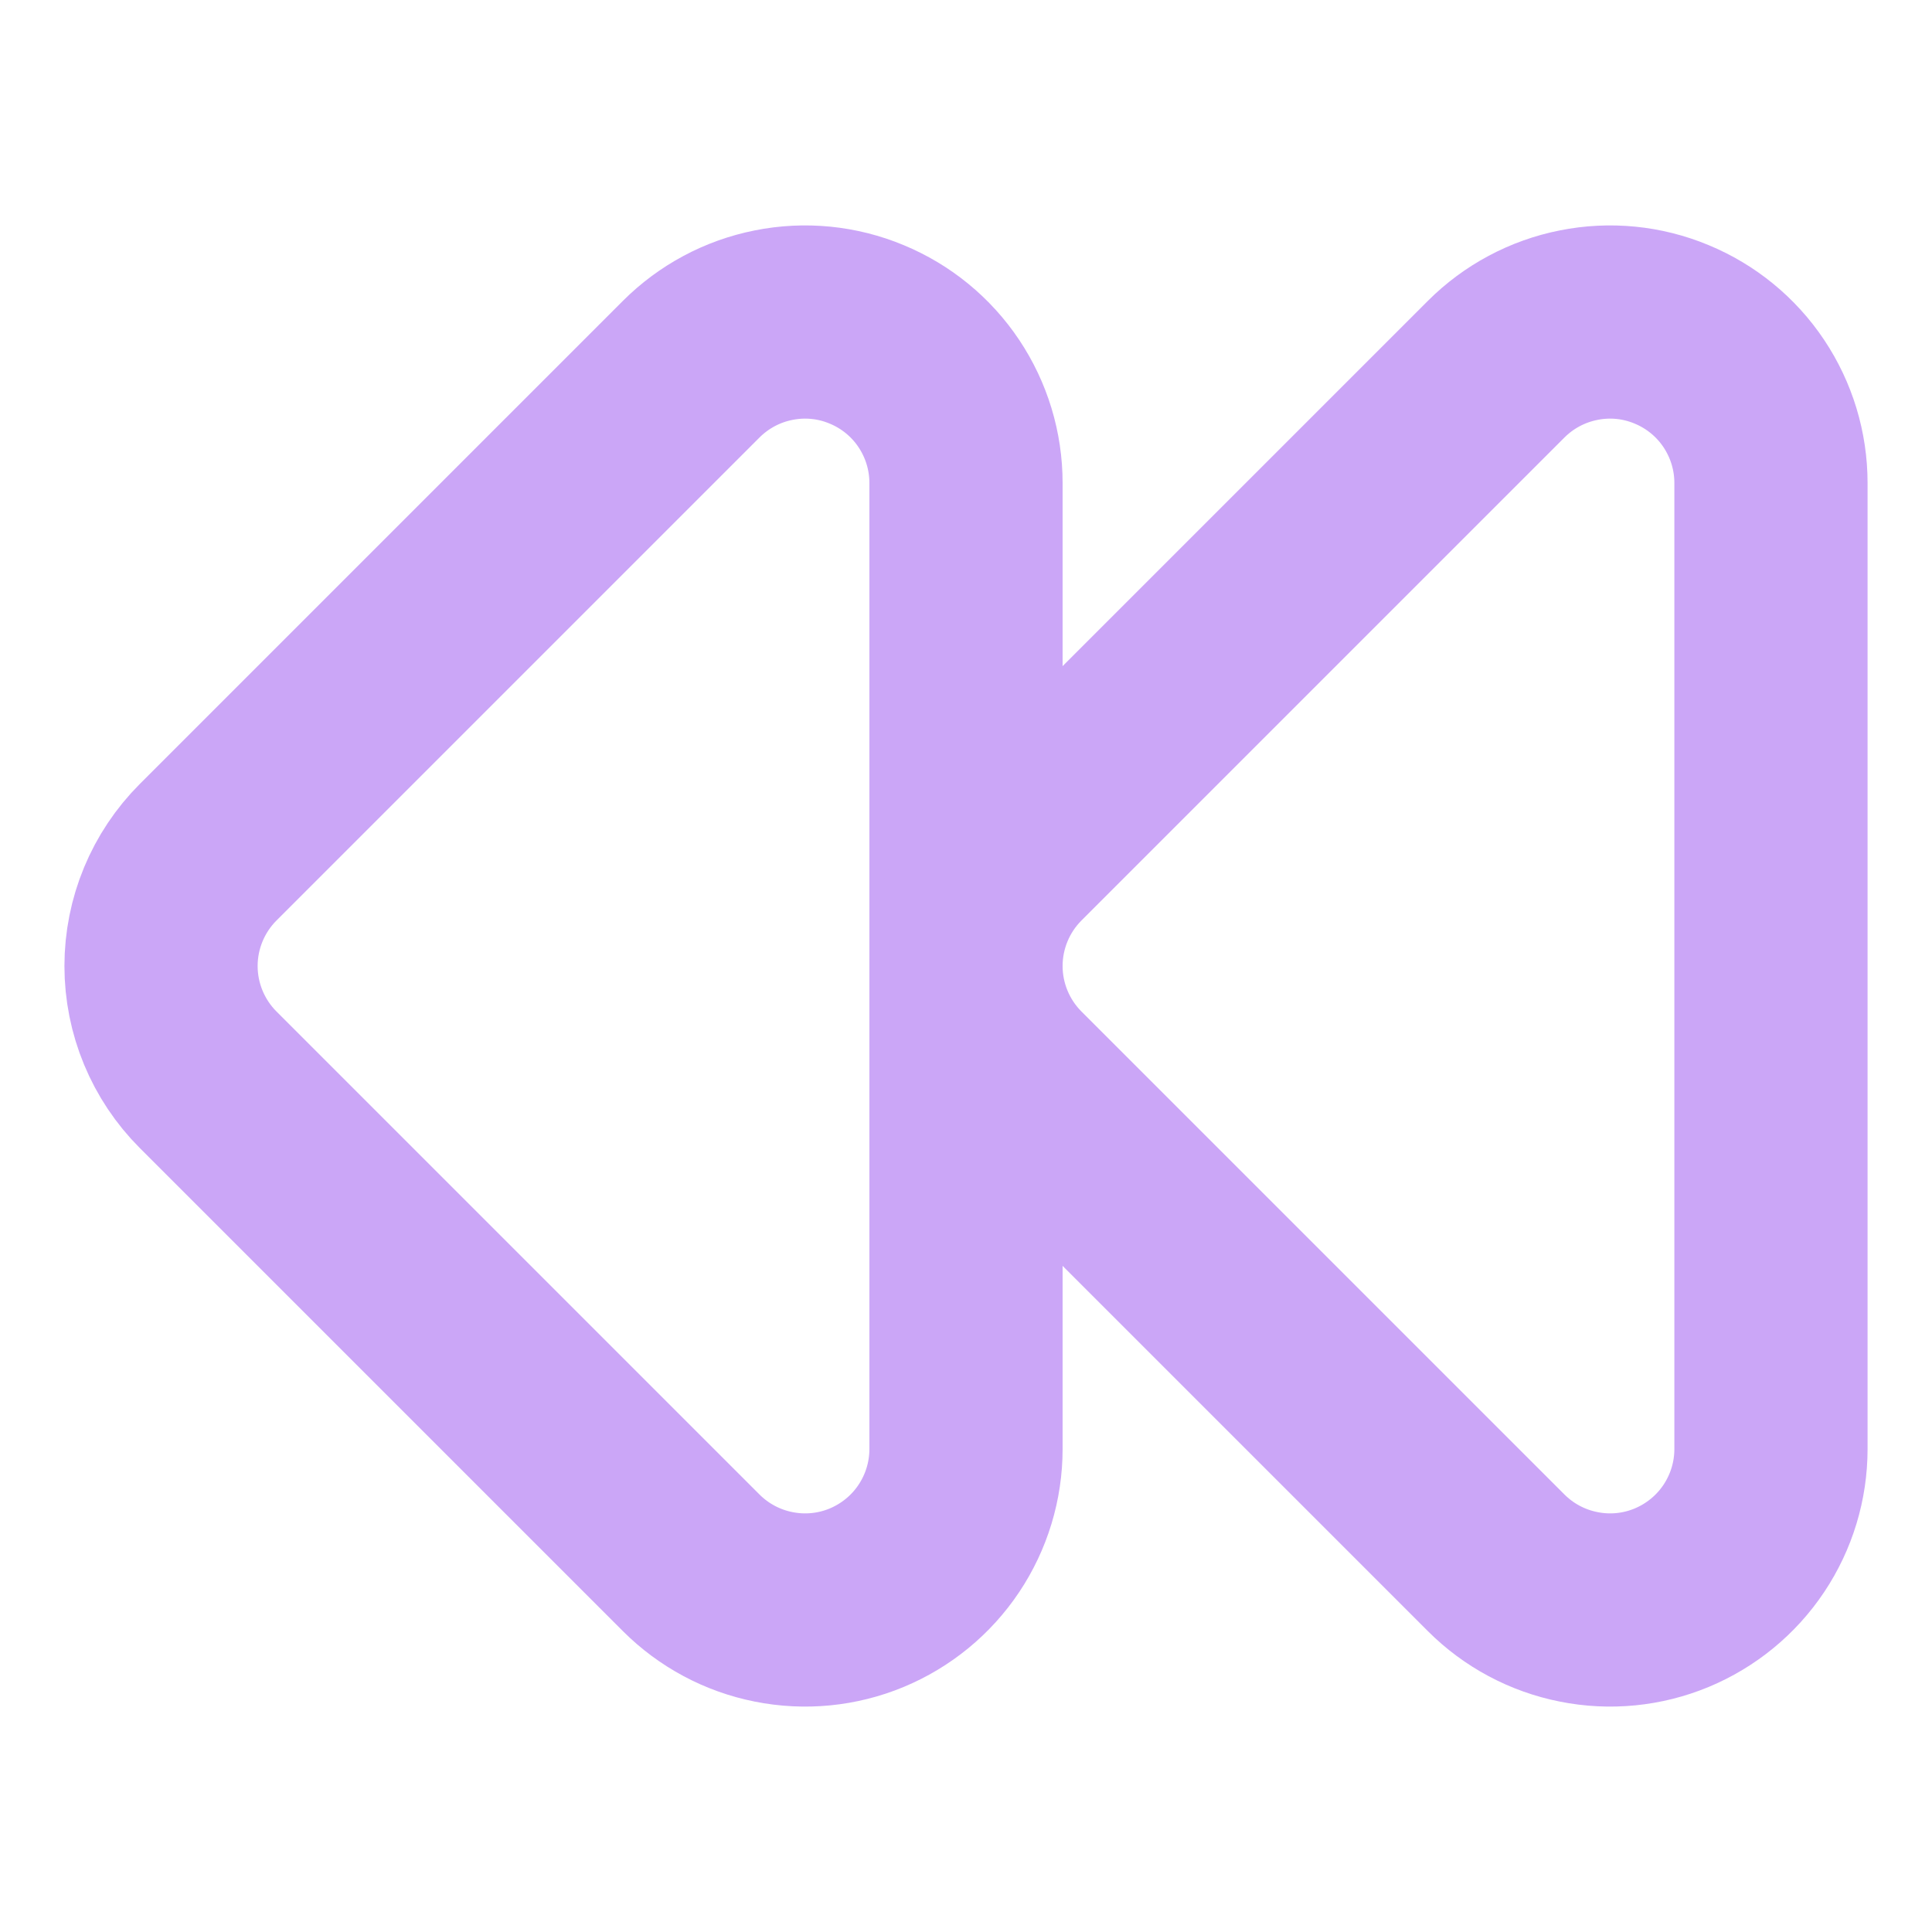
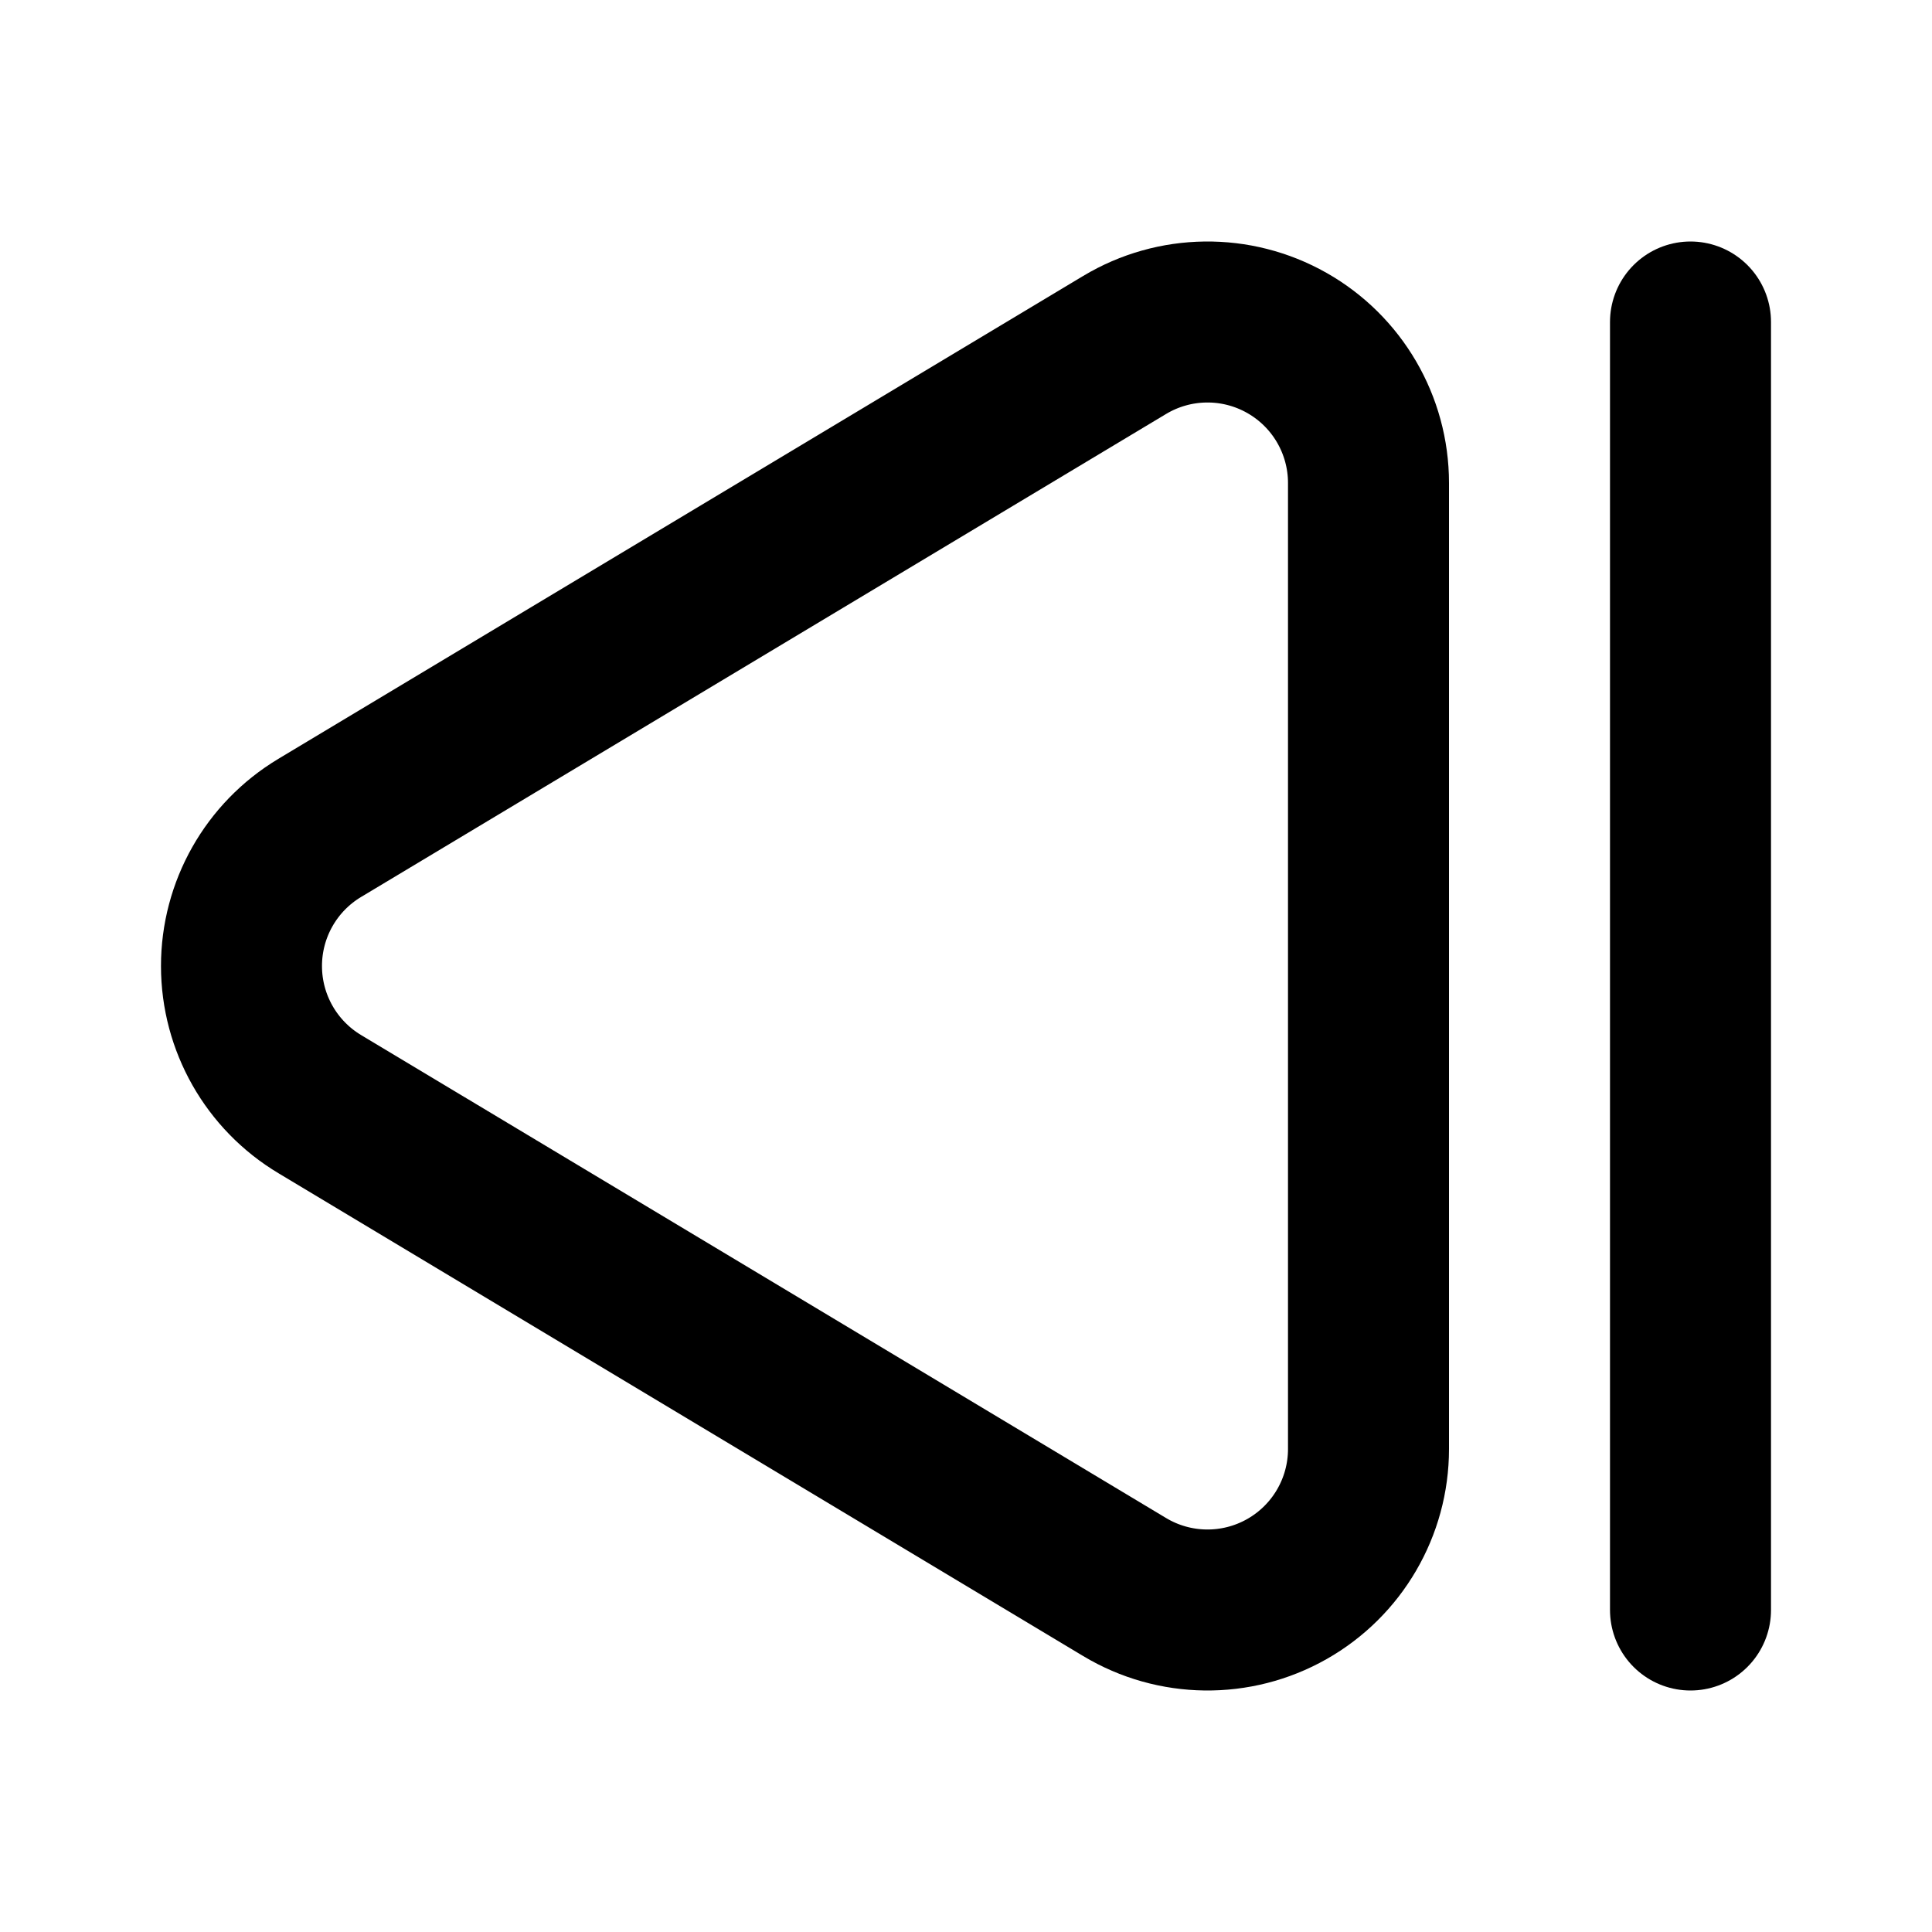
- <svg xmlns="http://www.w3.org/2000/svg" width="20" height="20" viewBox="0 0 20 20" fill="none">
-   <path d="M10 5C10 4.67 9.902 4.348 9.719 4.074C9.536 3.8 9.276 3.587 8.971 3.461C8.667 3.334 8.332 3.301 8.008 3.366C7.685 3.43 7.388 3.589 7.155 3.822L2.155 8.822C1.843 9.134 1.667 9.558 1.667 10C1.667 10.442 1.843 10.866 2.155 11.178L7.155 16.178C7.388 16.411 7.685 16.57 8.008 16.634C8.332 16.699 8.667 16.666 8.971 16.54C9.276 16.413 9.536 16.2 9.719 15.926C9.902 15.652 10 15.33 10 15V5Z" stroke="#CBA6F7" stroke-width="2" stroke-linecap="round" stroke-linejoin="round" />
-   <path d="M18.333 5C18.333 4.67 18.235 4.348 18.052 4.074C17.869 3.8 17.609 3.587 17.304 3.461C17 3.334 16.665 3.301 16.342 3.366C16.018 3.43 15.721 3.589 15.488 3.822L10.488 8.822C10.176 9.134 10 9.558 10 10C10 10.442 10.176 10.866 10.488 11.178L15.488 16.178C15.721 16.411 16.018 16.57 16.342 16.634C16.665 16.699 17 16.666 17.304 16.54C17.609 16.413 17.869 16.2 18.052 15.926C18.235 15.652 18.333 15.33 18.333 15V5Z" stroke="#CBA6F7" stroke-width="2" stroke-linecap="round" stroke-linejoin="round" />
+ <svg xmlns="http://www.w3.org/2000/svg" width="24" height="24" viewBox="0 0 24 24" fill="none" stroke="currentColor" stroke-width="2" stroke-linecap="round" stroke-linejoin="round" class="lucide lucide-step-back-icon lucide-step-back">
+   <path d="M13.971 4.285A2 2 0 0 1 17 6v12a2 2 0 0 1-3.029 1.715l-9.997-5.998a2 2 0 0 1-.003-3.432z" />
+   <path d="M21 20V4" />
</svg>
